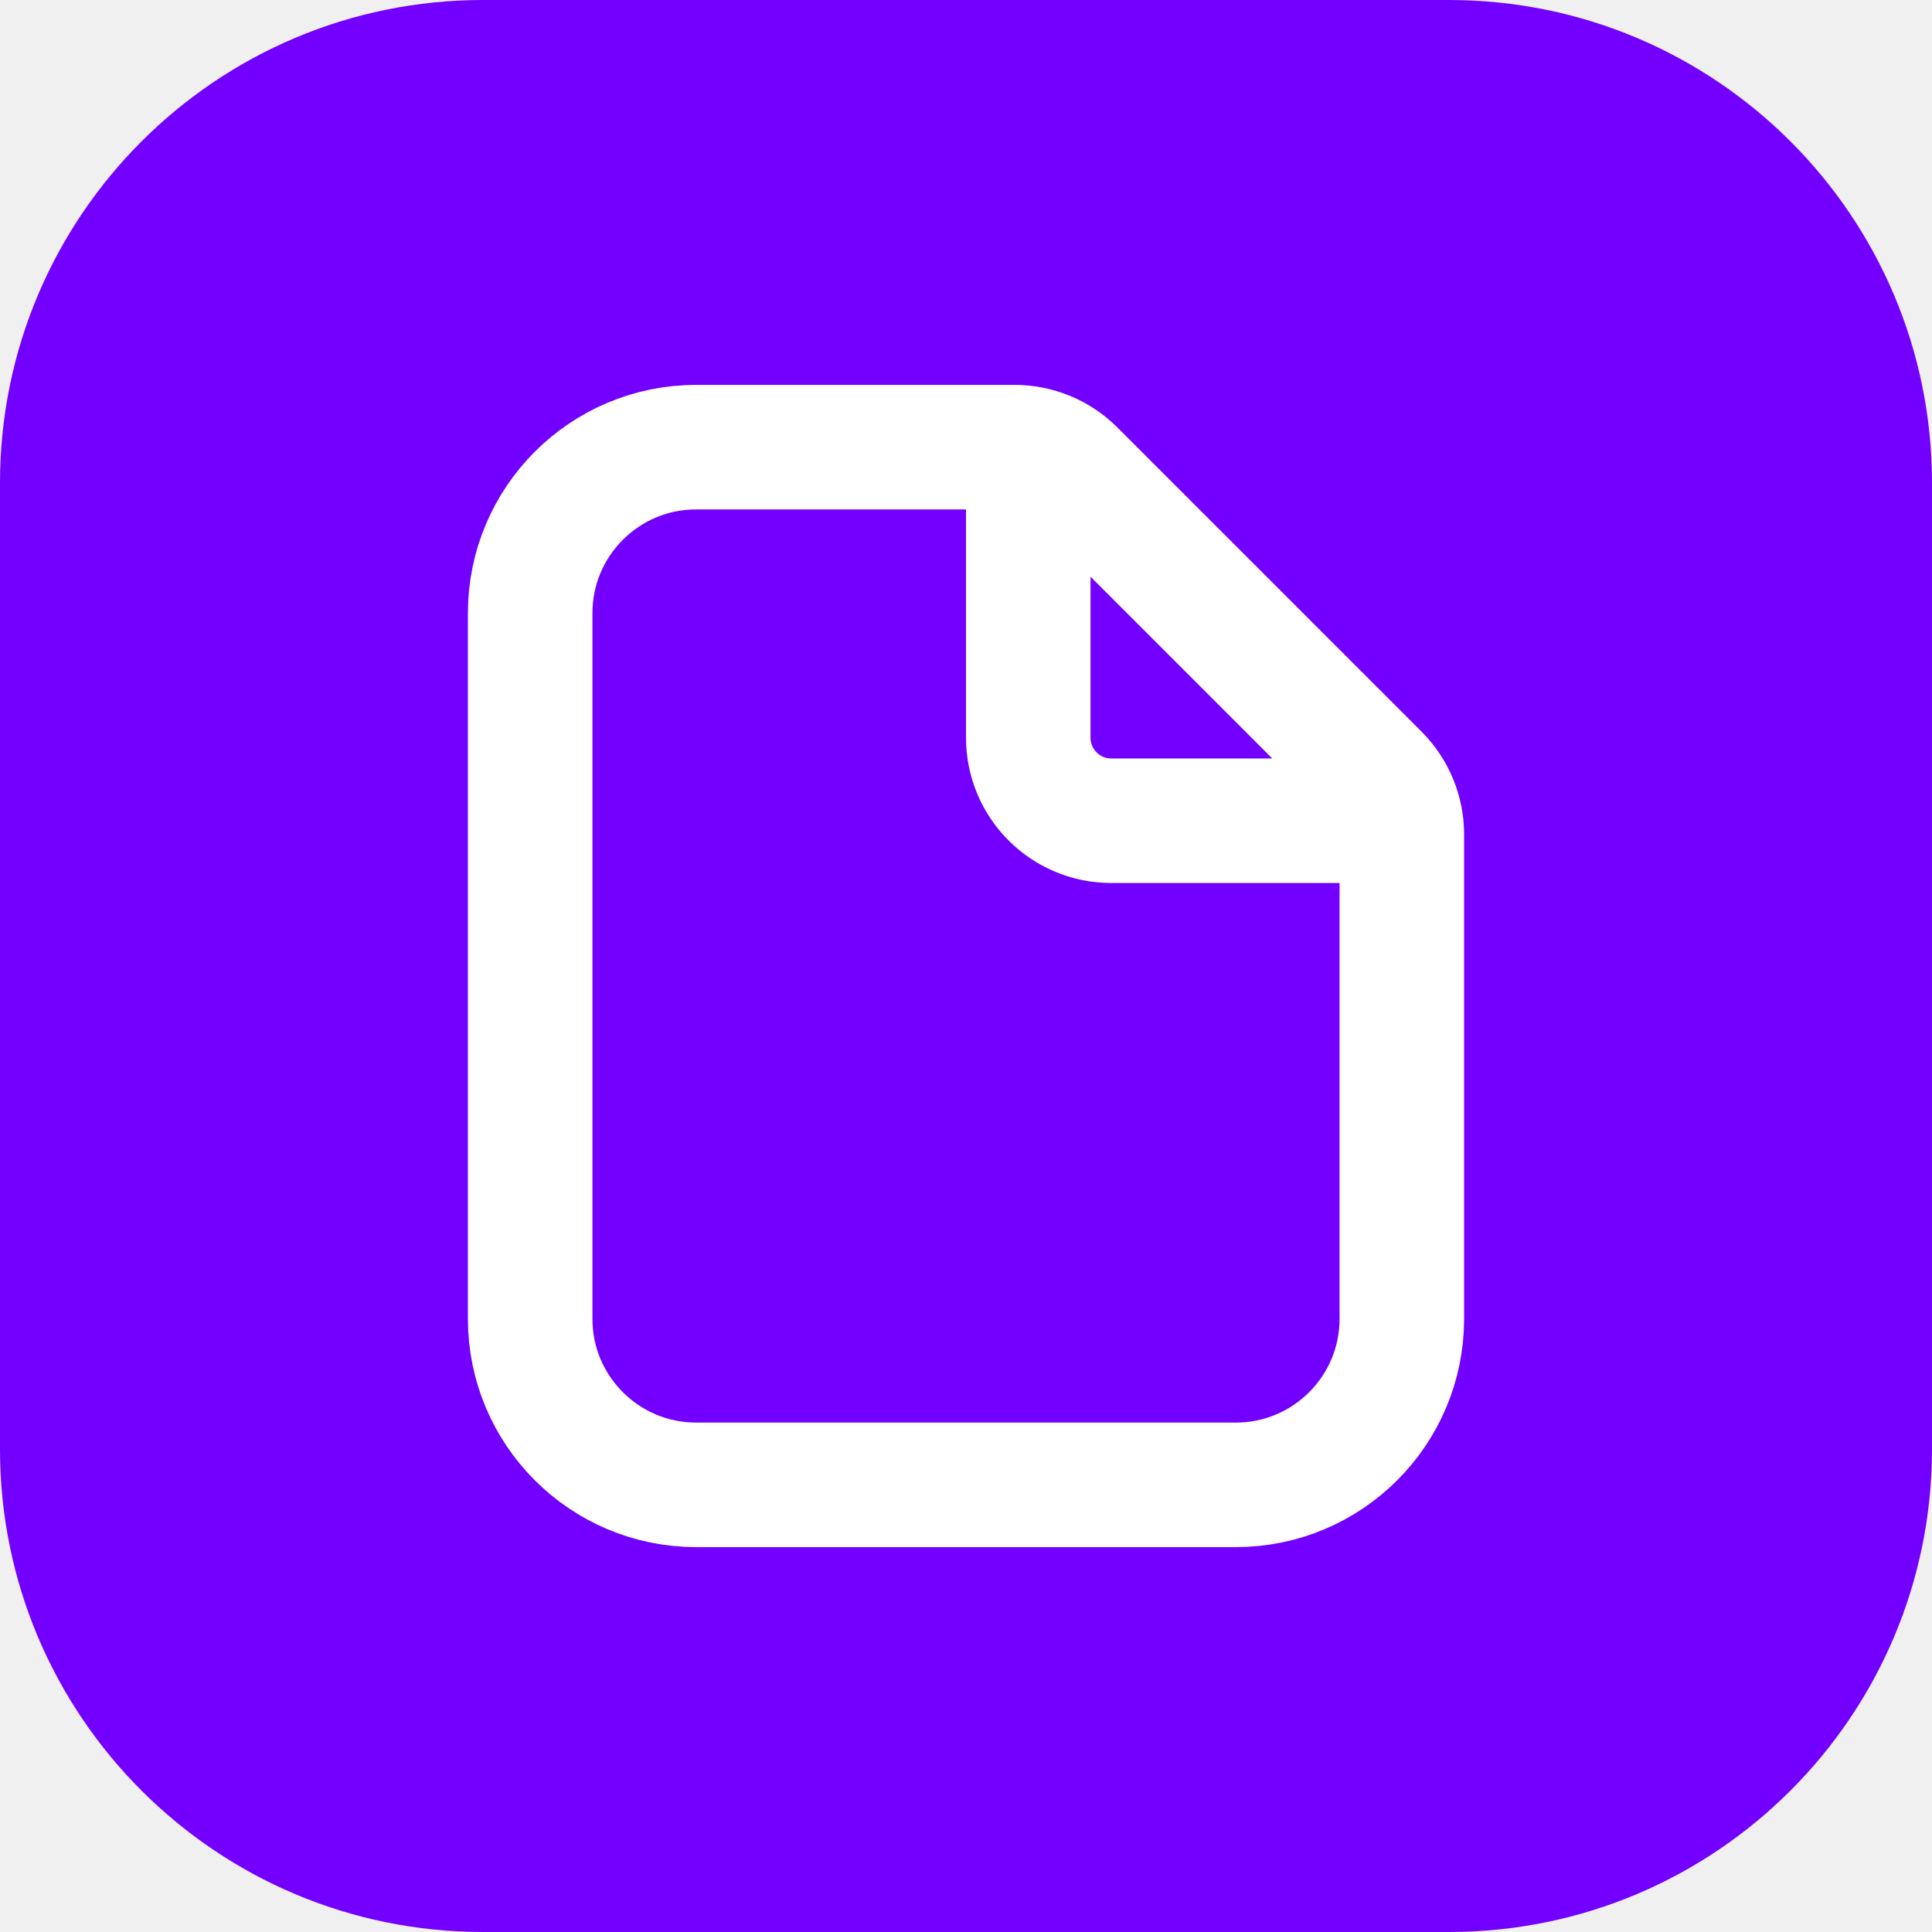
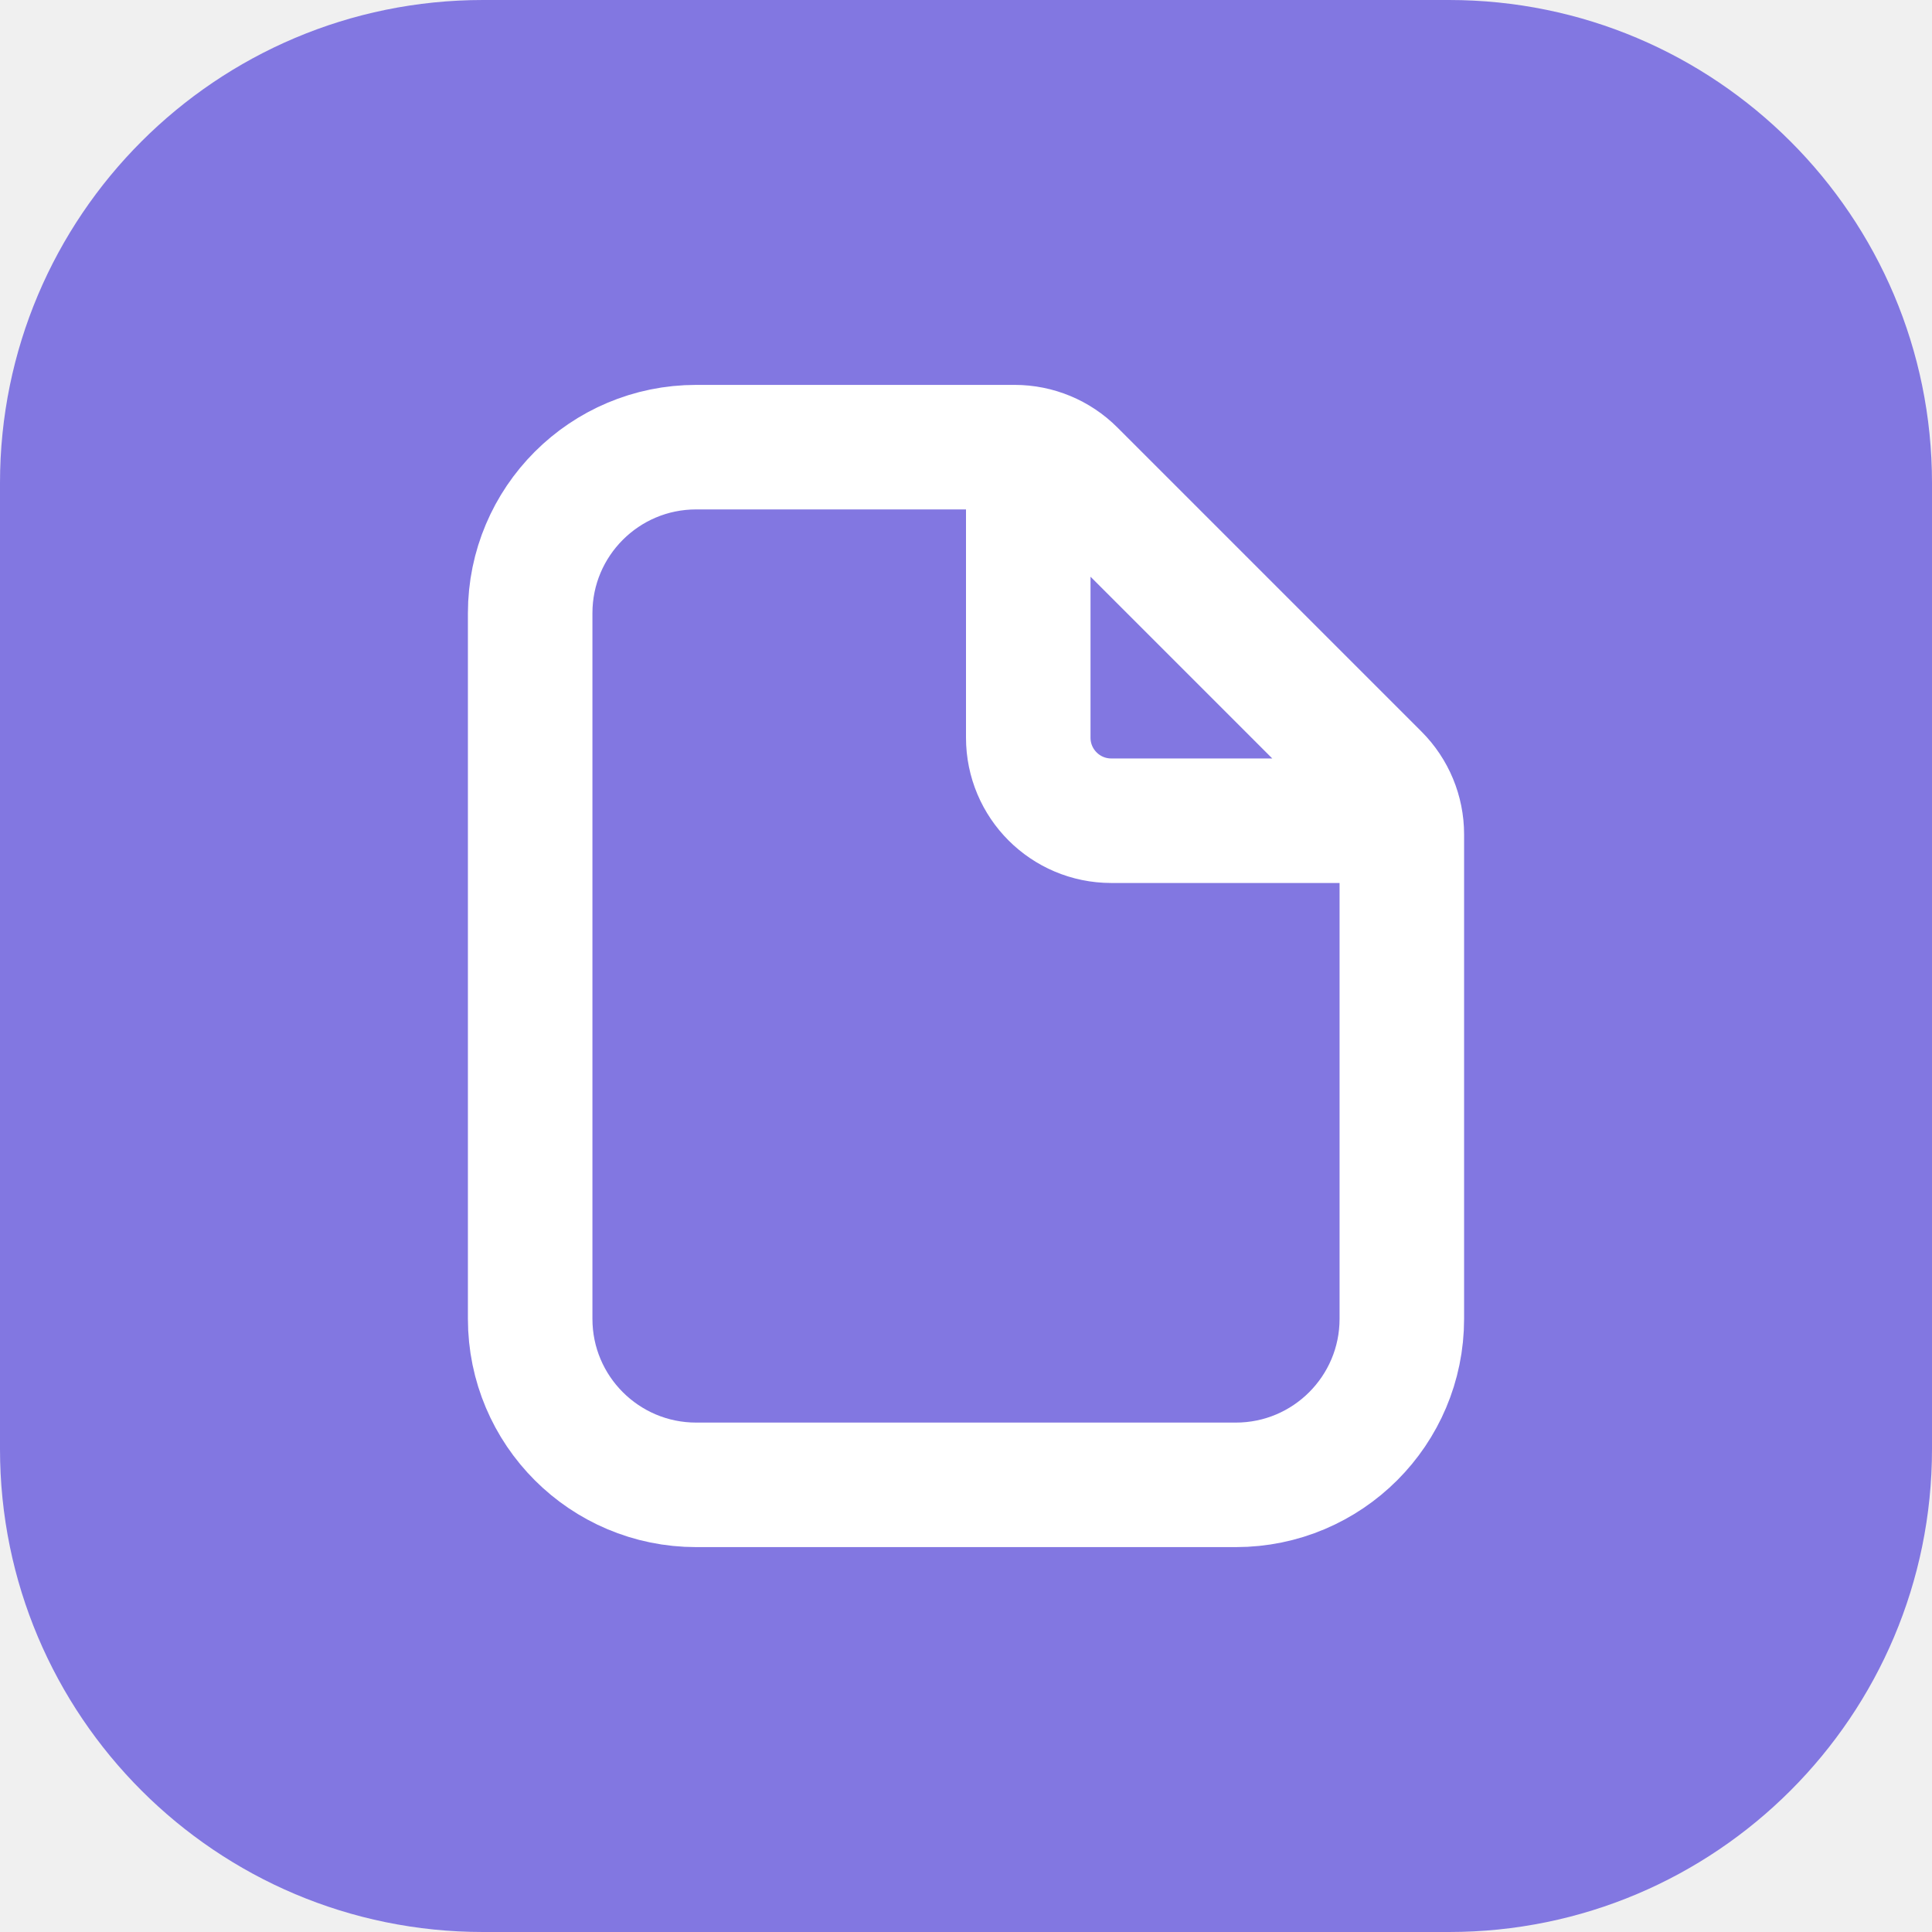
<svg xmlns="http://www.w3.org/2000/svg" xmlns:xlink="http://www.w3.org/1999/xlink" width="512" height="512" viewBox="0 0 512 512" fill="none" class="">
-   <rect id="r9" width="512" height="512" x="0" y="0" rx="128" fill="#7300ff" stroke="#FFFFFF" stroke-width="0" stroke-opacity="100%" paint-order="stroke" />
+   <rect id="r9" width="512" height="512" x="0" y="0" rx="128" fill="#8277e1" stroke="#FFFFFF" stroke-width="0" stroke-opacity="100%" paint-order="stroke" />
  <clipPath id="clip">
    <use xlink:href="#r9" />
  </clipPath>
  <defs>
    <radialGradient id="ra" cx="50%" cy="50%" r="100%" fx="50%" fy="0%" gradientUnits="objectBoundingBox">
      <stop stop-color="#91EAE4" />
      <stop offset="1" stop-color="#7F7FD5" />
    </radialGradient>
    <radialGradient id="rb" cx="0" cy="0" r="1" gradientUnits="userSpaceOnUse" gradientTransform="translate(256) rotate(90) scale(512)">
      <stop stop-color="white" />
      <stop offset="1" stop-color="white" stop-opacity="0" />
    </radialGradient>
  </defs>
  <svg fill="none" viewBox="0 0 16 16" width="352" height="352" x="80" y="80" alignment-baseline="middle" style="color: rgb(255, 255, 255);">
    <path stroke="currentColor" stroke-linecap="round" stroke-linejoin="round" stroke-width="1.5" d="M8.75 2v3.25a1 1 0 0 0 1 1H13m.25.164v5.836a2 2 0 0 1-2 2h-6.5a2 2 0 0 1-2-2v-8.5a2 2 0 0 1 2-2h3.836a1 1 0 0 1 .707.293l3.664 3.664a1 1 0 0 1 .293.707Z" />
  </svg>
</svg>
